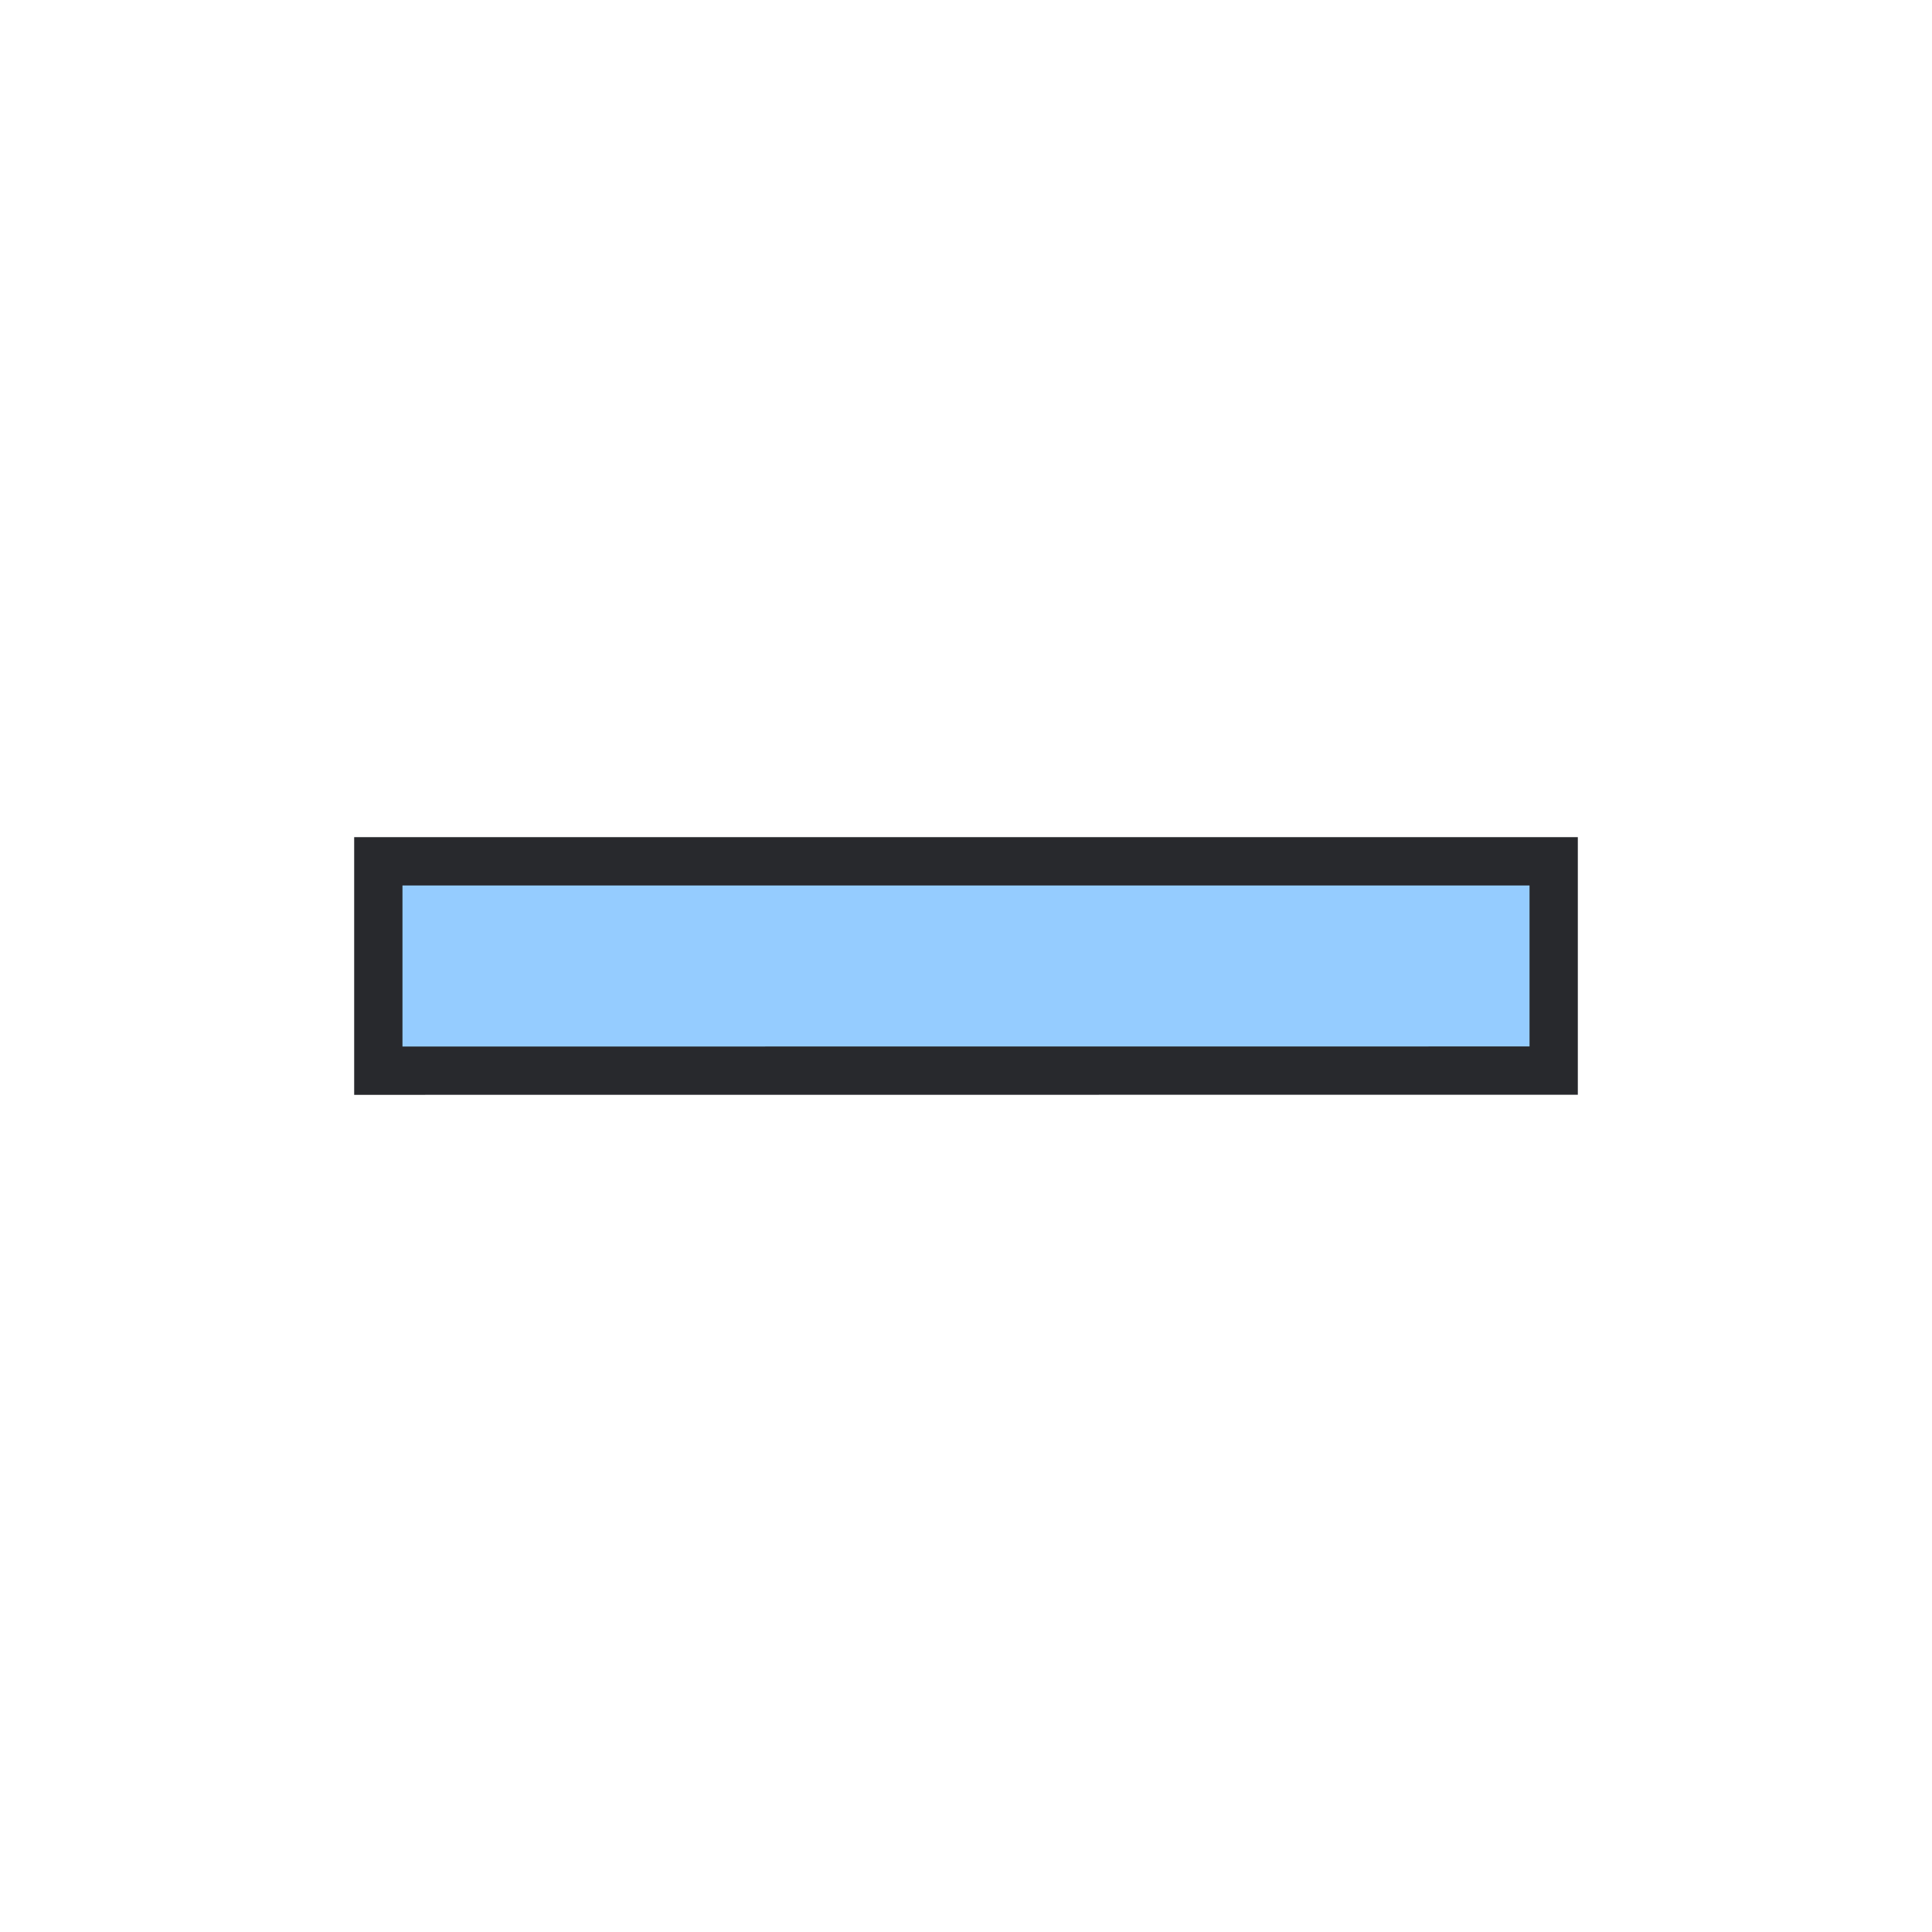
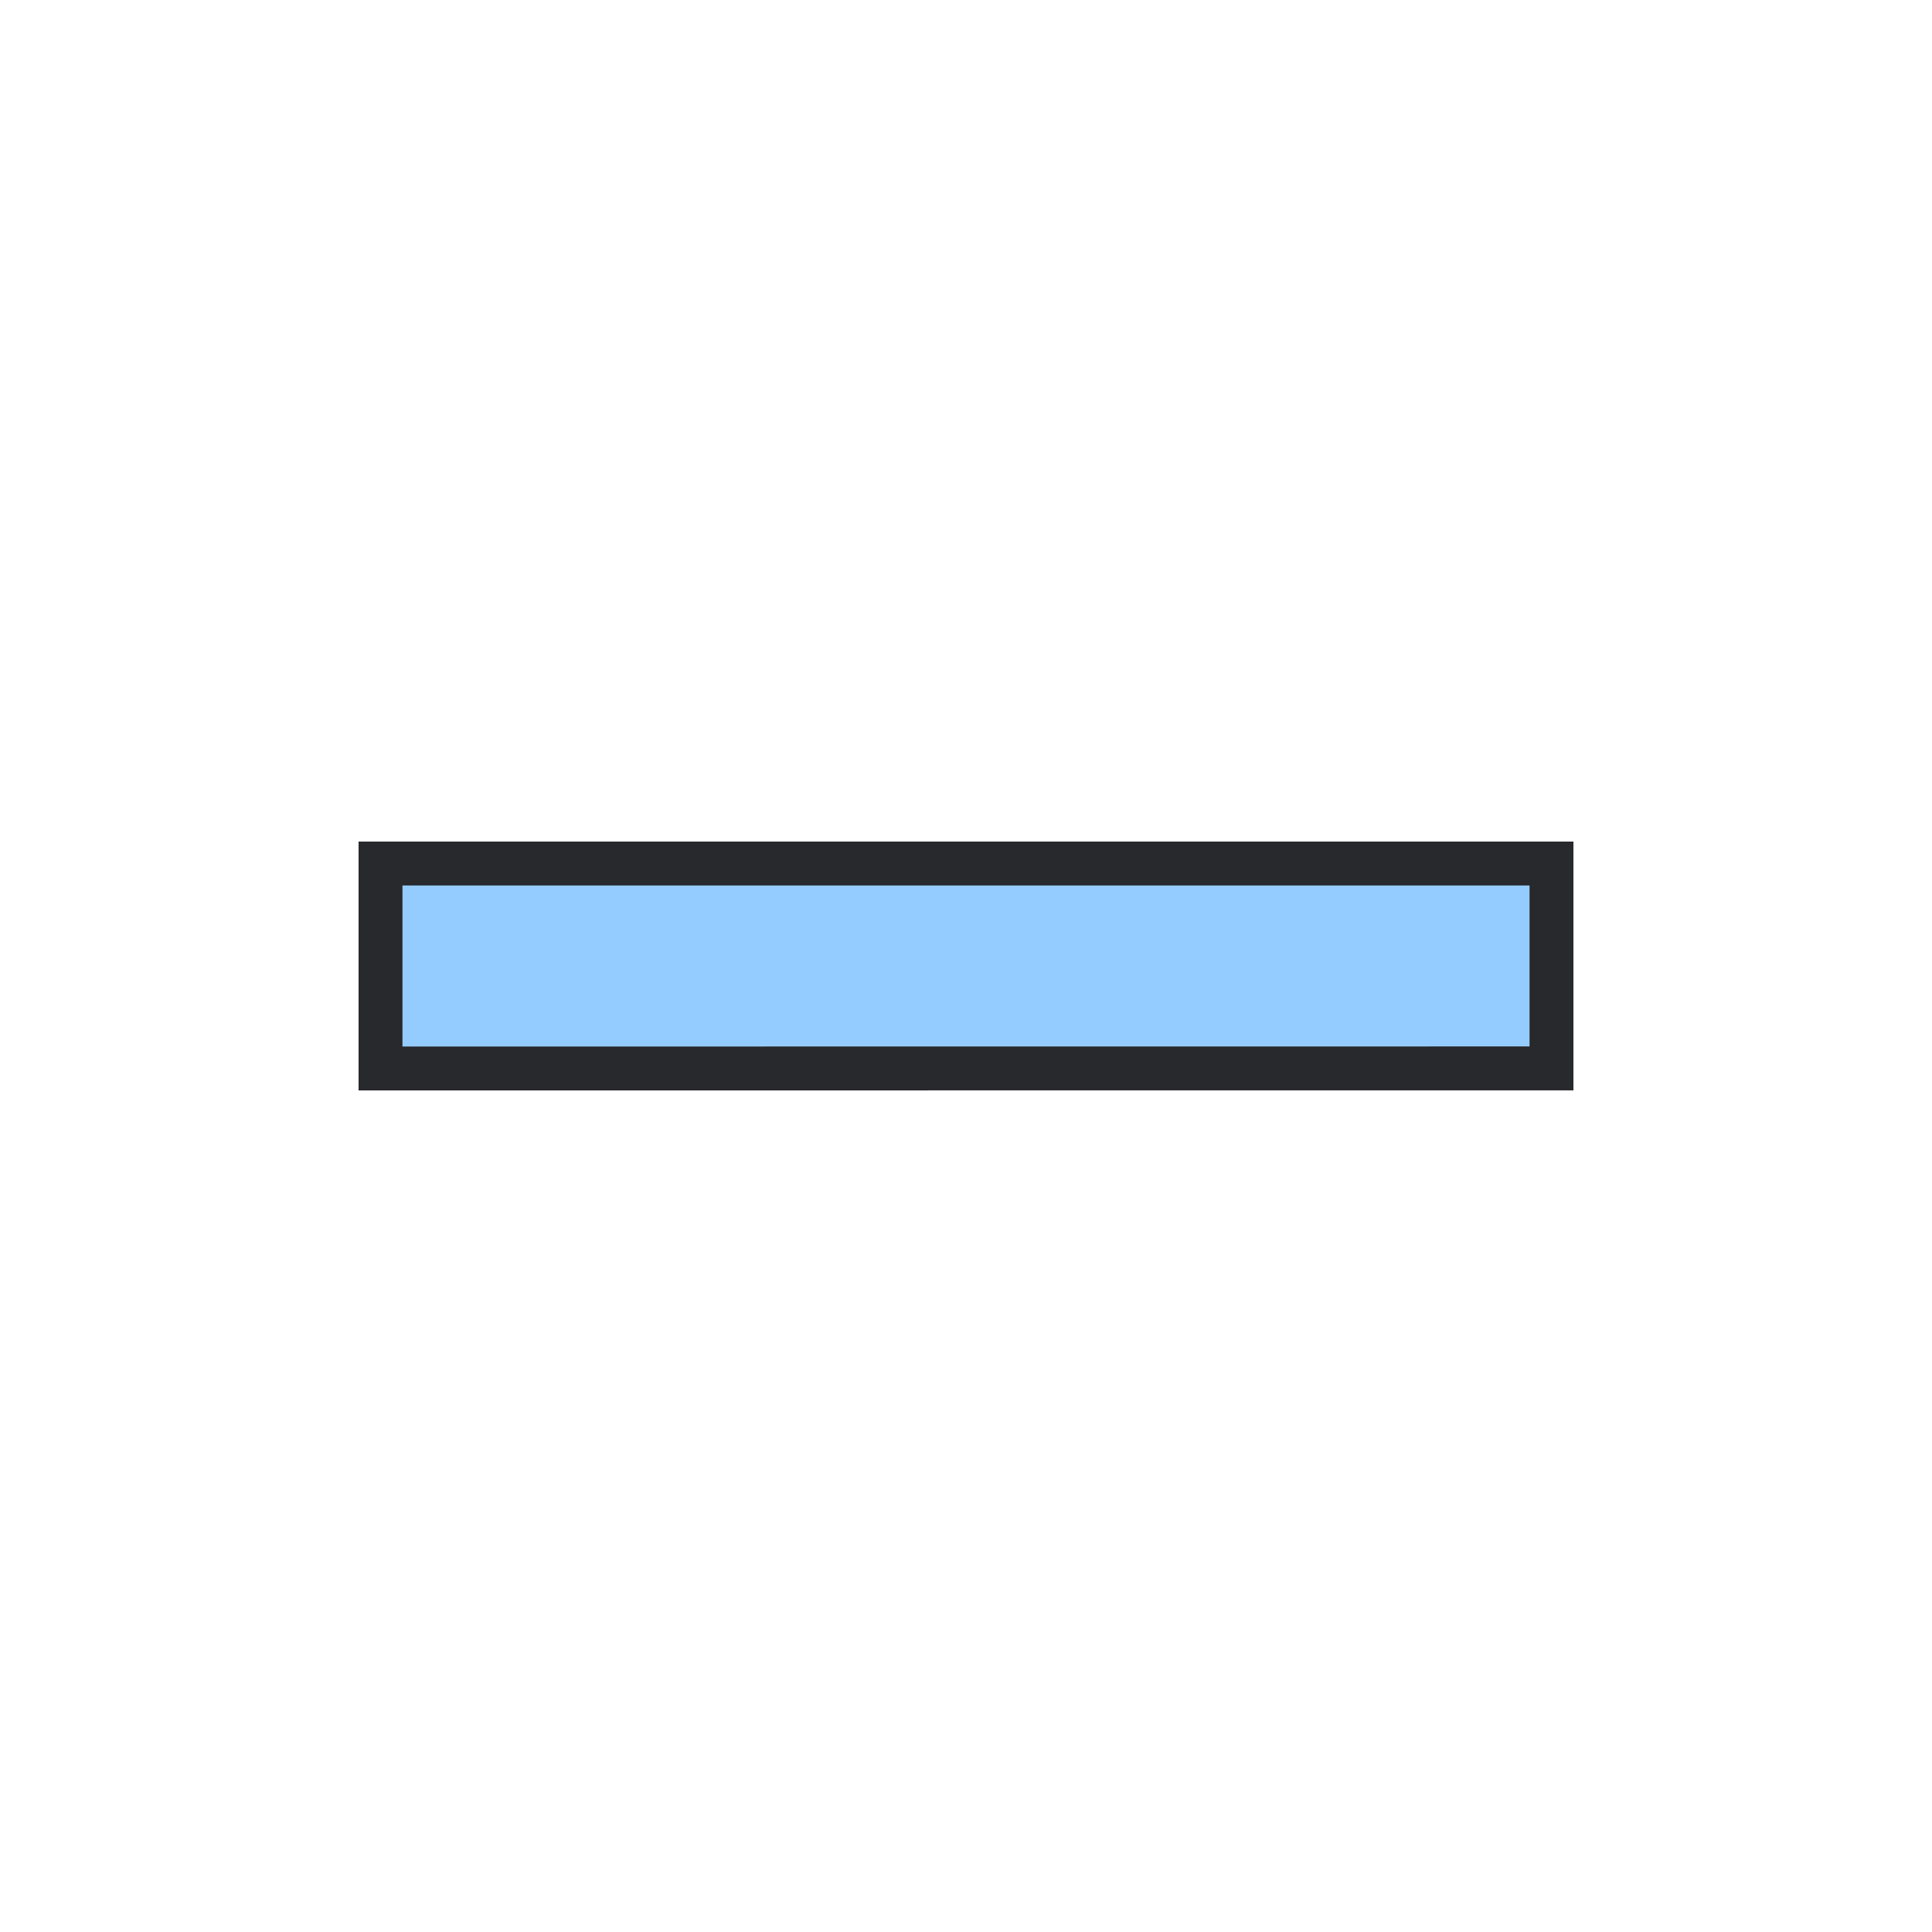
<svg xmlns="http://www.w3.org/2000/svg" height="22" width="22">
  <style type="text/css" id="current-color-scheme">
    .ColorScheme-Accent {
      color: #95ccff;
    }

    .ColorScheme-Background {
      color: #28292d;
    }
  </style>
  <rect width="22" height="22" opacity="0" />
-   <path d="M 4.583,11.917 V 10.083 H 17.417 v 1.833 z" class="ColorScheme-Background" stroke-width="5%" stroke="currentColor" />
+   <path d="M 4.583,11.917 V 10.083 H 17.417 v 1.833 z" class="ColorScheme-Background" stroke-width="1" stroke="currentColor" />
  <path d="M 4.583,11.917 V 10.083 H 17.417 v 1.833 z" class="ColorScheme-Accent" fill="currentColor" />
</svg>
